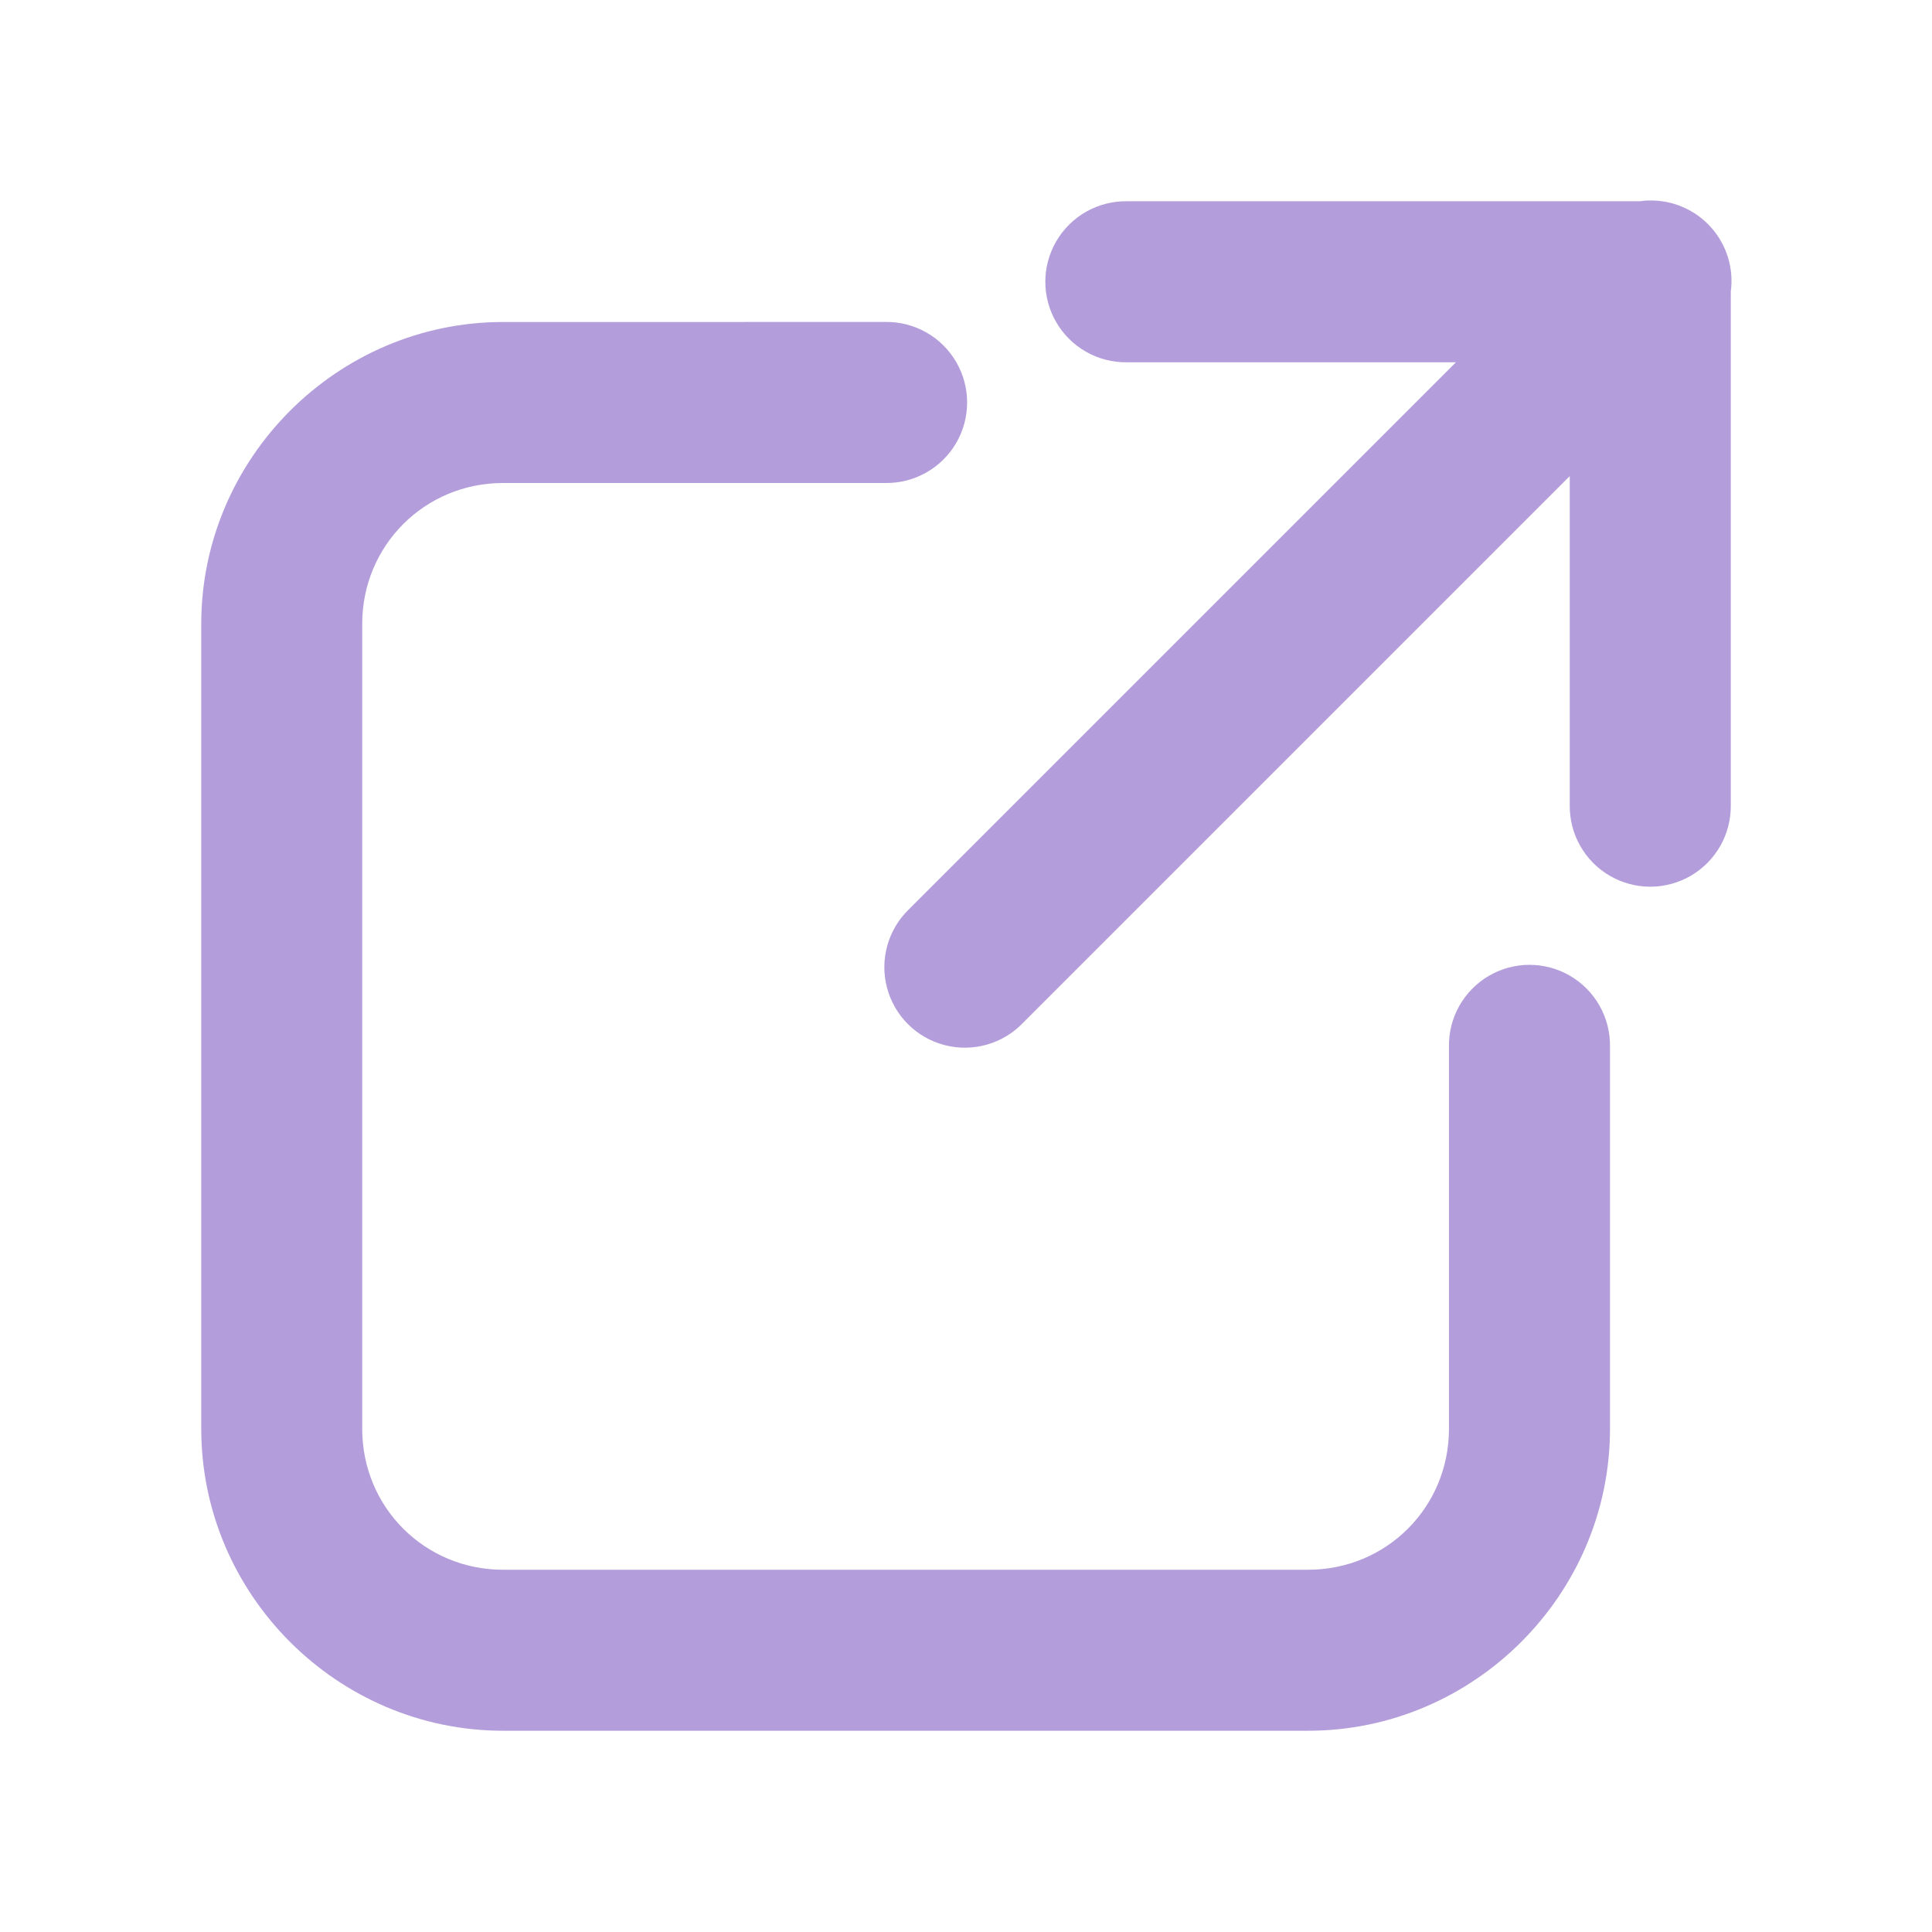
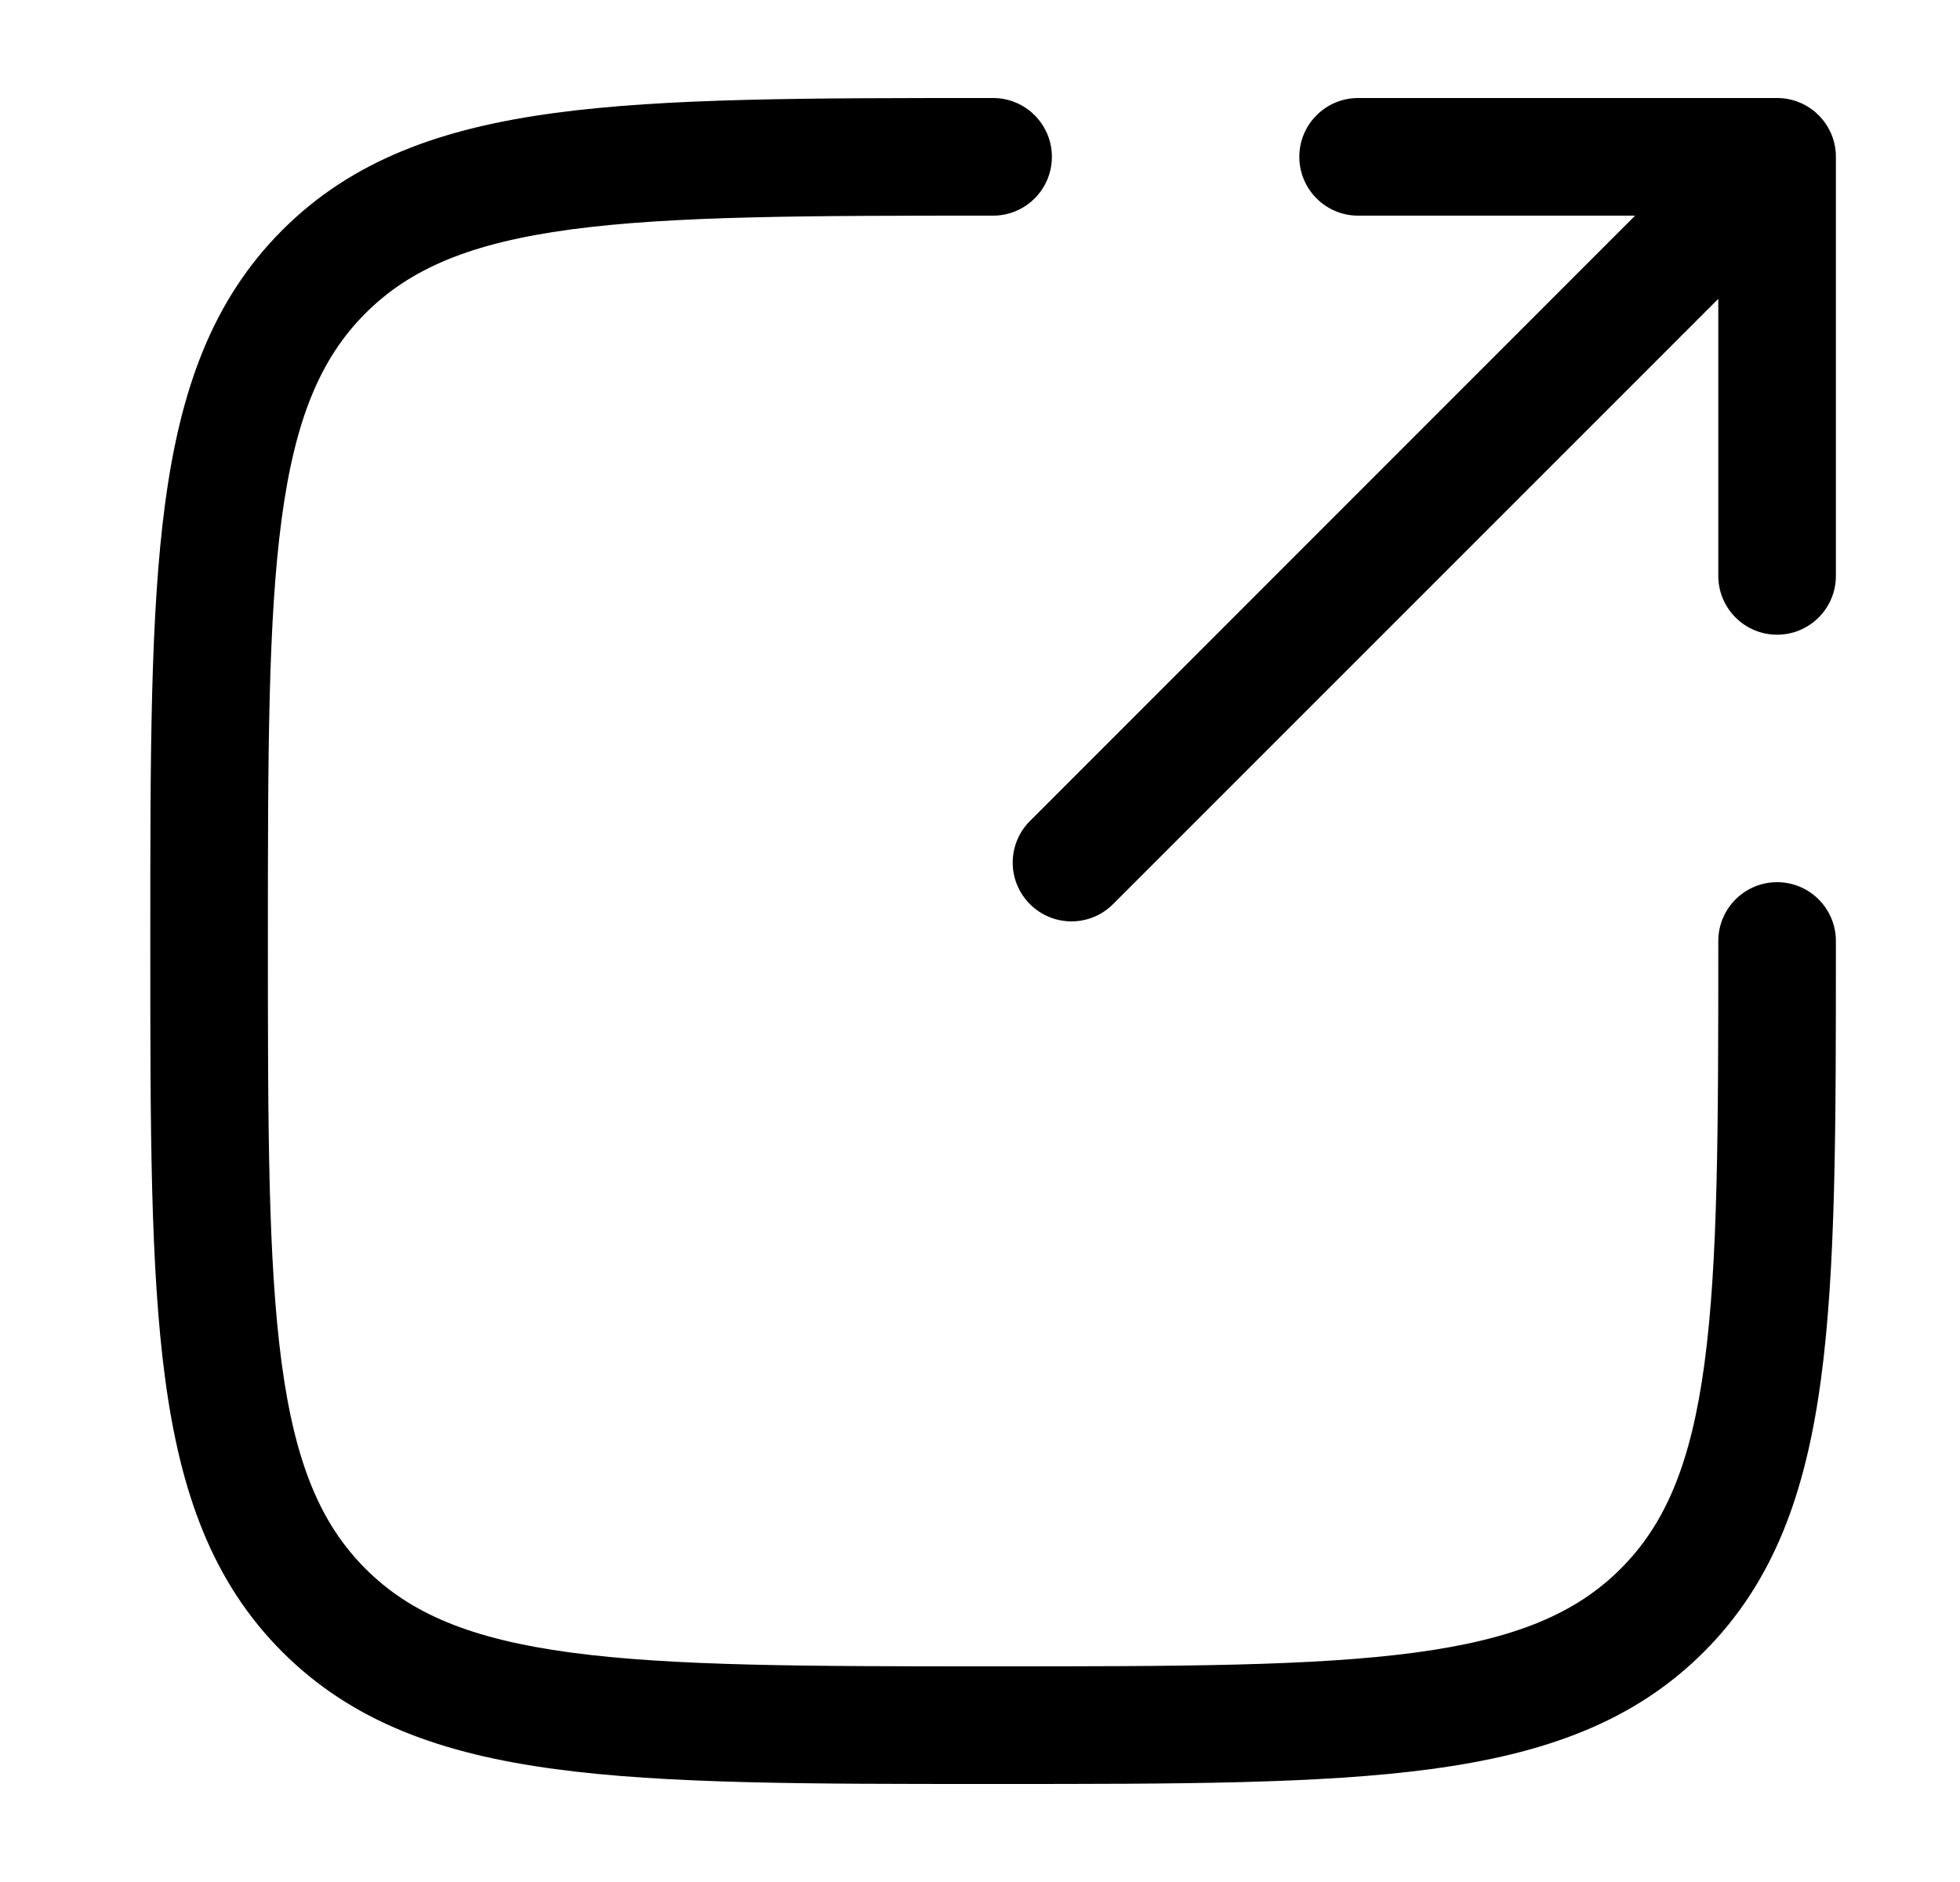
- <svg xmlns="http://www.w3.org/2000/svg" viewBox="0,0,256,256" width="48px" height="48px">
-   <g fill-opacity="0" fill="#000000" fill-rule="nonzero" stroke="none" stroke-width="1" stroke-linecap="butt" stroke-linejoin="miter" stroke-miterlimit="10" stroke-dasharray="" stroke-dashoffset="0" font-family="none" font-weight="none" font-size="none" text-anchor="none" style="mix-blend-mode: normal">
-     <path d="M0,256v-256h256v256z" id="bgRectangle" />
-   </g>
-   <g fill="#b39ddb" fill-rule="nonzero" stroke="none" stroke-width="1" stroke-linecap="butt" stroke-linejoin="miter" stroke-miterlimit="10" stroke-dasharray="" stroke-dashoffset="0" font-family="none" font-weight="none" font-size="none" text-anchor="none" style="mix-blend-mode: normal">
-     <g transform="scale(5.33333,5.33333)">
-       <path d="M40.961,4.98c-0.074,0.002 -0.148,0.009 -0.221,0.02h-12.74c-0.721,-0.01 -1.392,0.369 -1.756,0.992c-0.364,0.623 -0.364,1.394 0,2.017c0.364,0.623 1.034,1.002 1.756,0.992h8.172l-13.586,13.586c-0.522,0.502 -0.733,1.247 -0.55,1.947c0.183,0.701 0.73,1.248 1.431,1.431c0.701,0.183 1.446,-0.028 1.947,-0.55l13.586,-13.586v8.172c-0.01,0.721 0.369,1.392 0.992,1.756c0.623,0.364 1.394,0.364 2.017,0c0.623,-0.364 1.002,-1.034 0.992,-1.756v-12.754c0.078,-0.582 -0.103,-1.168 -0.496,-1.604c-0.393,-0.436 -0.957,-0.678 -1.543,-0.661zM12.5,8c-4.117,0 -7.5,3.383 -7.5,7.5v20c0,4.117 3.383,7.5 7.5,7.5h20c4.117,0 7.5,-3.383 7.5,-7.5v-9.5c0.01,-0.721 -0.369,-1.392 -0.992,-1.756c-0.623,-0.364 -1.394,-0.364 -2.017,0c-0.623,0.364 -1.002,1.034 -0.992,1.756v9.5c0,1.947 -1.553,3.5 -3.5,3.5h-20c-1.947,0 -3.5,-1.553 -3.5,-3.5v-20c0,-1.947 1.553,-3.5 3.5,-3.5h9.5c0.721,0.01 1.392,-0.369 1.756,-0.992c0.364,-0.623 0.364,-1.394 0,-2.017c-0.364,-0.623 -1.034,-1.002 -1.756,-0.992z" />
-     </g>
-   </g>
+ <svg xmlns="http://www.w3.org/2000/svg" width="25" height="24" viewBox="0 0 25 24" fill="none">
+   <path d="M12.667 1.25H12.61C10.301 1.25 8.492 1.25 7.081 1.44C5.636 1.634 4.496 2.039 3.601 2.934C2.706 3.829 2.301 4.969 2.107 6.414C1.917 7.825 1.917 9.634 1.917 11.943V12.057C1.917 14.366 1.917 16.175 2.107 17.586C2.301 19.031 2.706 20.171 3.601 21.066C4.496 21.961 5.636 22.366 7.081 22.56C8.492 22.75 10.301 22.75 12.61 22.75H12.724C15.033 22.75 16.842 22.75 18.253 22.56C19.698 22.366 20.838 21.961 21.733 21.066C22.628 20.171 23.033 19.031 23.227 17.586C23.417 16.175 23.417 14.366 23.417 12.057V12C23.417 11.586 23.081 11.25 22.667 11.25C22.253 11.25 21.917 11.586 21.917 12C21.917 14.378 21.915 16.086 21.741 17.386C21.569 18.665 21.242 19.436 20.672 20.005C20.102 20.575 19.332 20.902 18.053 21.074C16.753 21.248 15.045 21.25 12.667 21.25C10.289 21.25 8.581 21.248 7.281 21.074C6.002 20.902 5.231 20.575 4.662 20.005C4.092 19.436 3.765 18.665 3.593 17.386C3.419 16.086 3.417 14.378 3.417 12C3.417 9.622 3.419 7.914 3.593 6.614C3.765 5.335 4.092 4.564 4.662 3.995C5.231 3.425 6.002 3.098 7.281 2.926C8.581 2.752 10.289 2.75 12.667 2.75C13.081 2.75 13.417 2.414 13.417 2C13.417 1.586 13.081 1.25 12.667 1.25Z" fill="black" />
+   <path d="M13.137 10.47C12.844 10.763 12.844 11.237 13.137 11.53C13.43 11.823 13.904 11.823 14.197 11.53L21.917 3.811V7.344C21.917 7.758 22.253 8.094 22.667 8.094C23.081 8.094 23.417 7.758 23.417 7.344V2C23.417 1.586 23.081 1.25 22.667 1.25H17.323C16.909 1.25 16.573 1.586 16.573 2C16.573 2.414 16.909 2.75 17.323 2.75H20.856L13.137 10.47Z" fill="black" />
</svg>
